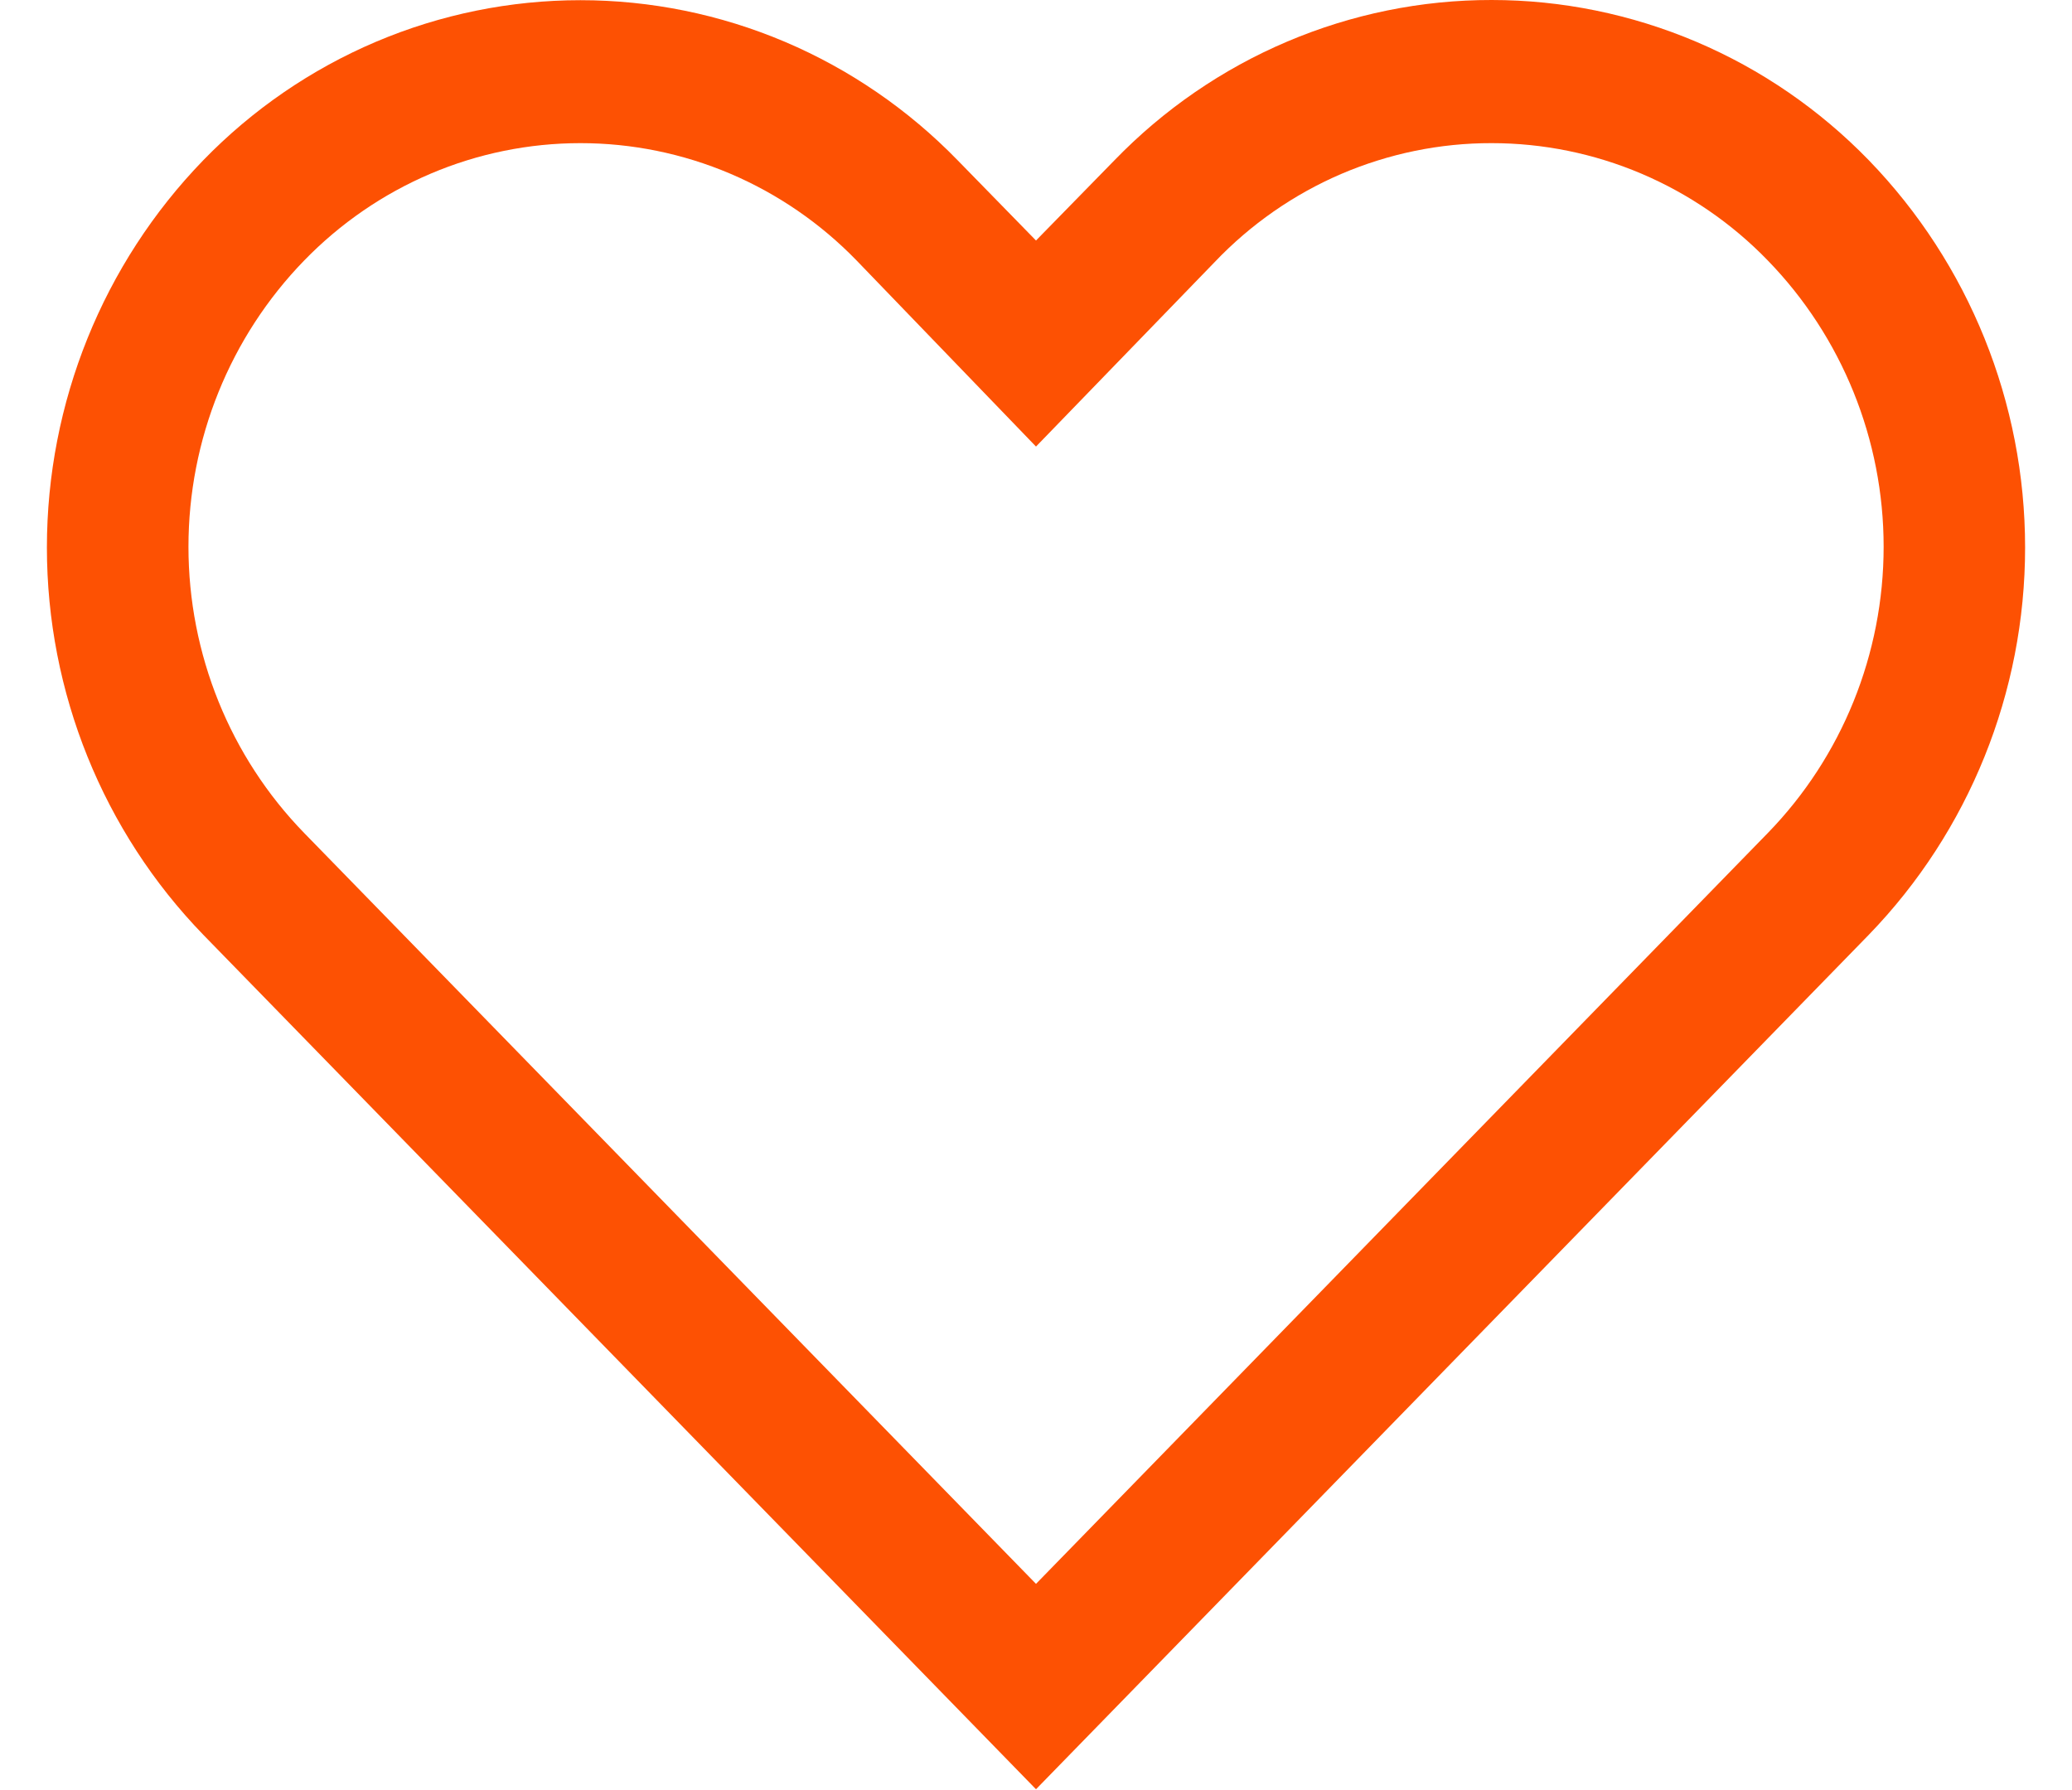
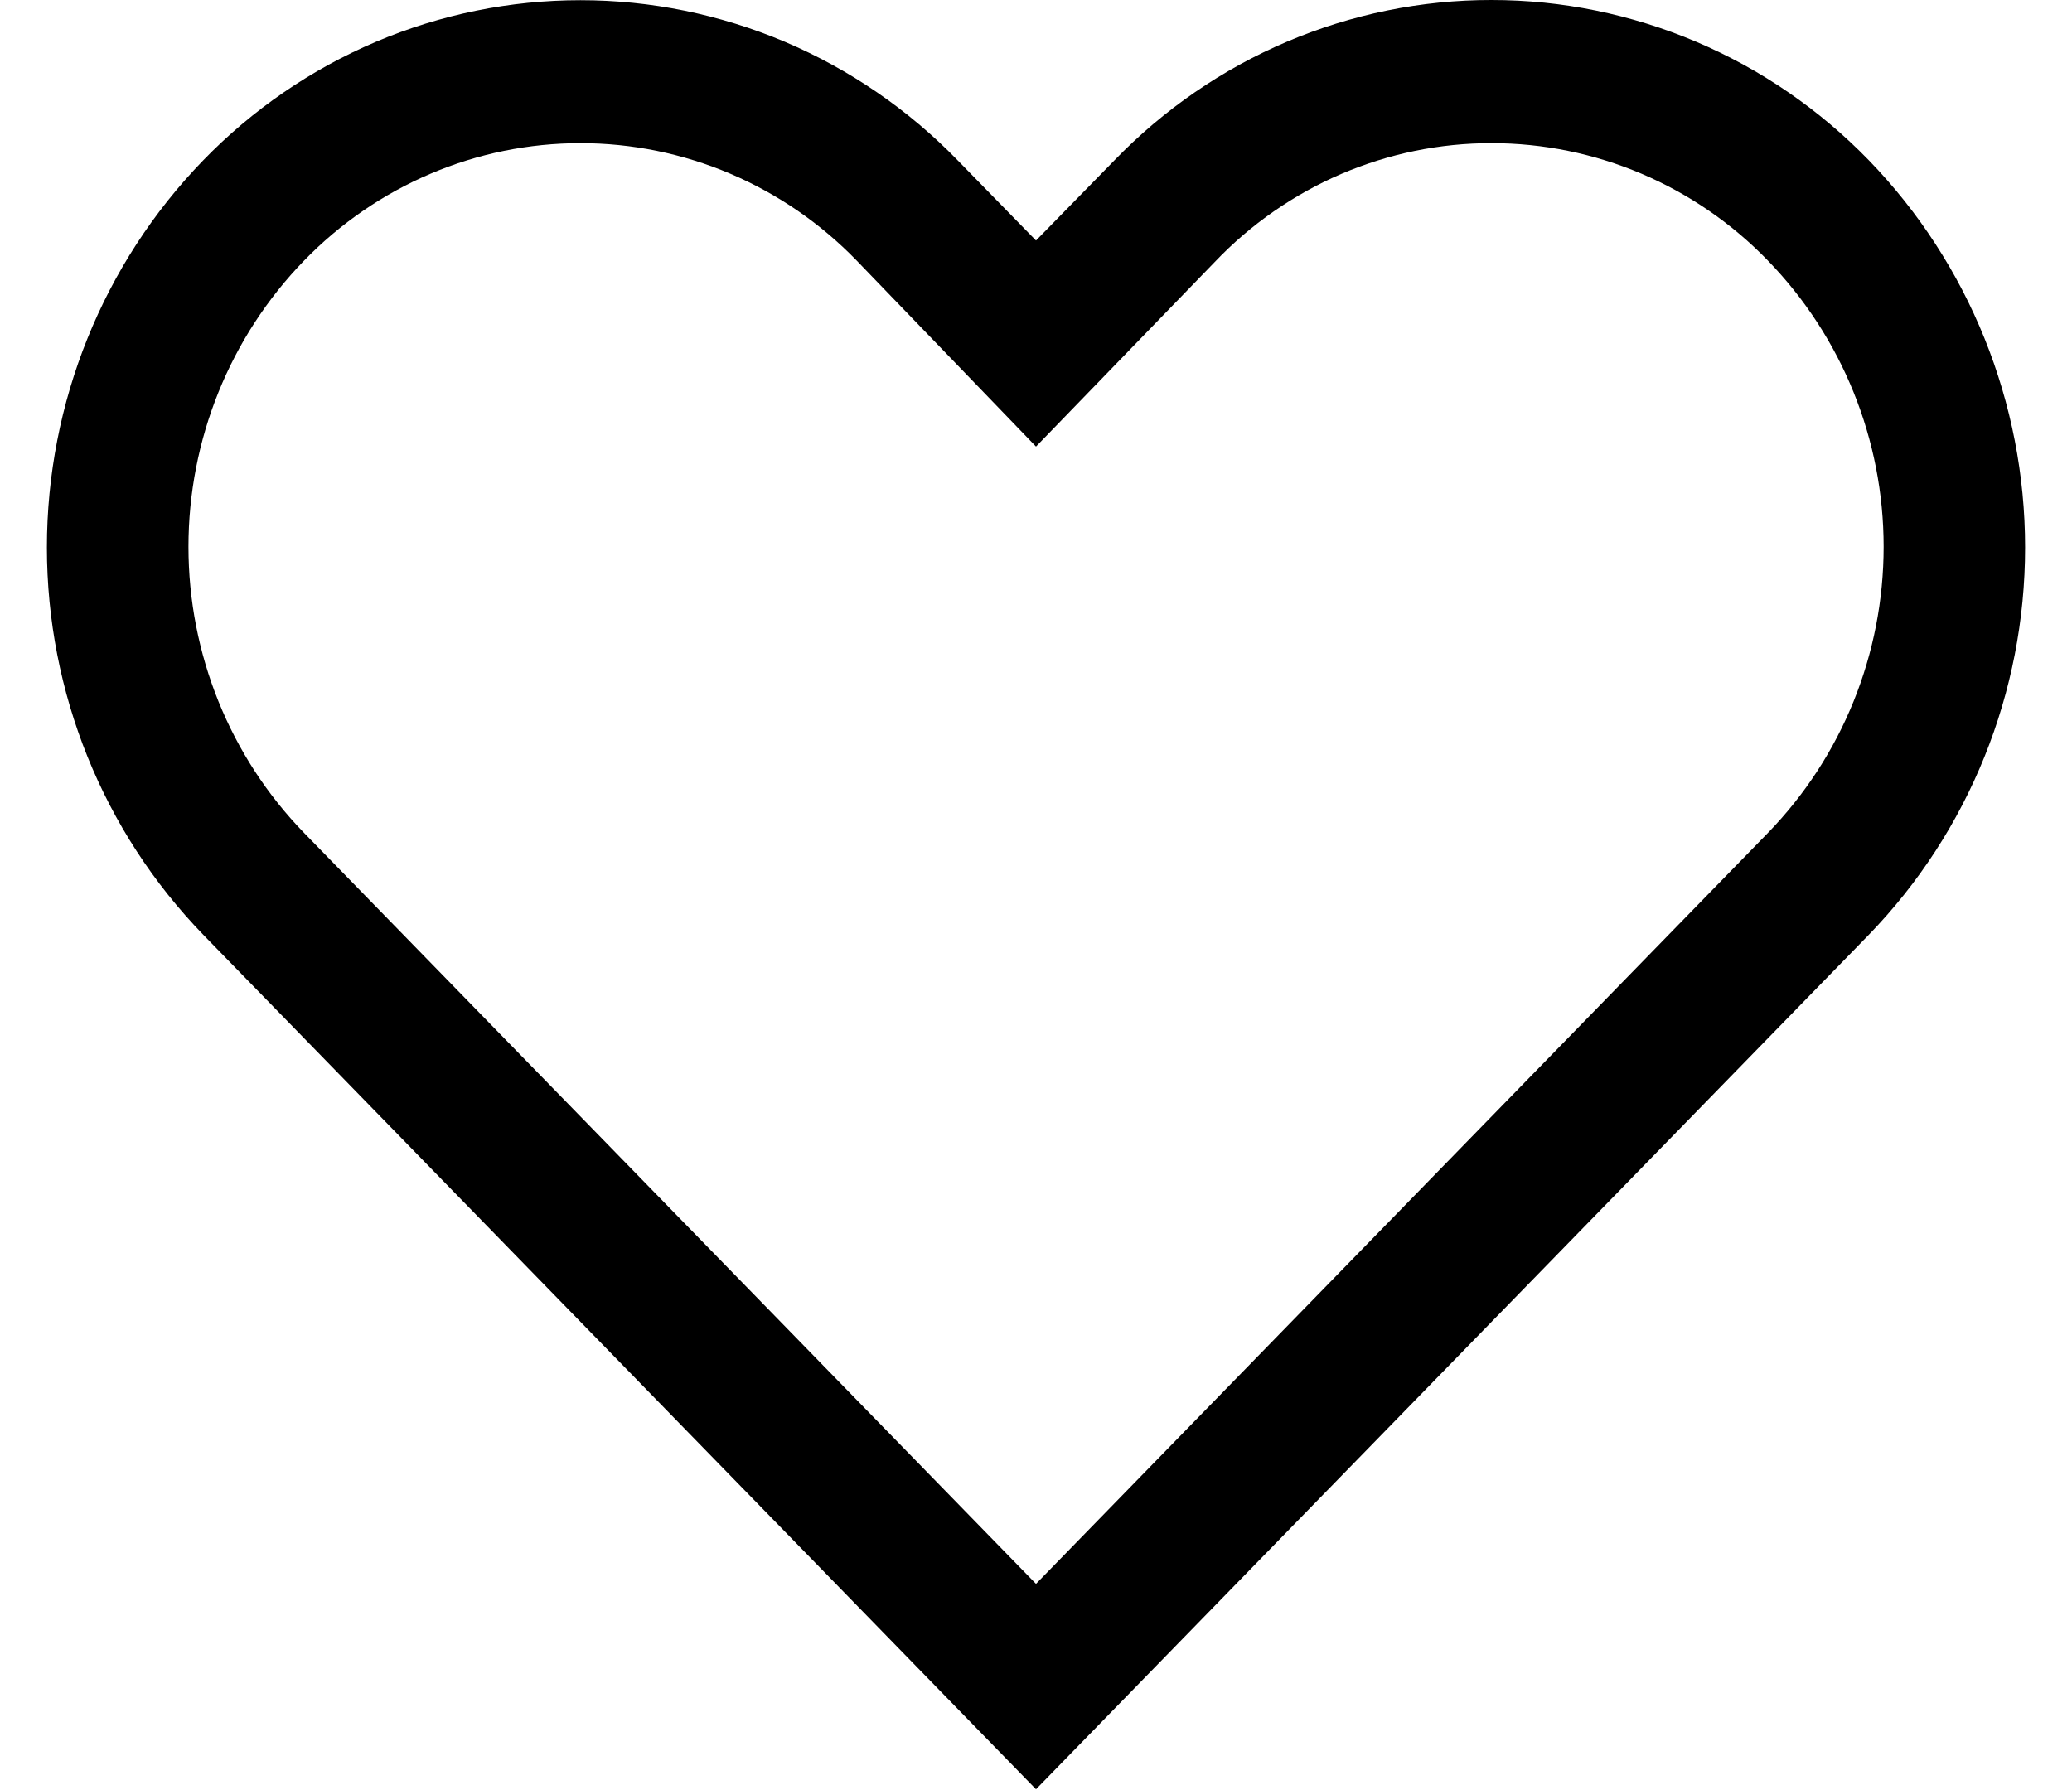
- <svg xmlns="http://www.w3.org/2000/svg" viewBox="0 0 22 19" fill="none">
-   <path d="M15.838 1.52C16.384 1.52 16.924 1.63 17.428 1.844C17.931 2.058 18.388 2.371 18.77 2.766C19.558 3.577 20 4.669 20 5.806C20 6.944 19.558 8.036 18.77 8.846L11 16.819L3.23 8.846C2.442 8.036 2.001 6.944 2.001 5.806C2.001 4.669 2.442 3.577 3.23 2.766C3.613 2.372 4.069 2.058 4.573 1.844C5.076 1.63 5.617 1.52 6.163 1.52C6.709 1.52 7.249 1.63 7.753 1.844C8.256 2.058 8.713 2.372 9.095 2.766L11 4.742L12.898 2.782C13.279 2.382 13.736 2.064 14.241 1.847C14.746 1.631 15.289 1.519 15.838 1.52ZM15.838 2.03897e-06C15.092 -0.001 14.353 0.15 13.666 0.442C12.978 0.734 12.355 1.163 11.833 1.702L11 2.554L10.168 1.702C9.645 1.164 9.021 0.736 8.334 0.444C7.646 0.152 6.908 0.002 6.163 0.002C5.417 0.002 4.679 0.152 3.991 0.444C3.304 0.736 2.68 1.164 2.158 1.702C1.094 2.8 0.498 4.276 0.498 5.814C0.498 7.352 1.094 8.828 2.158 9.926L11 19L19.843 9.926C20.906 8.828 21.502 7.352 21.502 5.814C21.502 4.276 20.906 2.8 19.843 1.702C19.32 1.163 18.697 0.735 18.009 0.443C17.321 0.151 16.583 0 15.838 2.03897e-06Z" fill="#FD5103" />
+ <svg xmlns="http://www.w3.org/2000/svg" viewBox="0 0 22 19" fill="#000">
+   <path d="M15.838 1.52C16.384 1.52 16.924 1.63 17.428 1.844C17.931 2.058 18.388 2.371 18.77 2.766C19.558 3.577 20 4.669 20 5.806C20 6.944 19.558 8.036 18.77 8.846L11 16.819L3.23 8.846C2.442 8.036 2.001 6.944 2.001 5.806C2.001 4.669 2.442 3.577 3.23 2.766C3.613 2.372 4.069 2.058 4.573 1.844C5.076 1.63 5.617 1.52 6.163 1.52C6.709 1.52 7.249 1.63 7.753 1.844C8.256 2.058 8.713 2.372 9.095 2.766L11 4.742L12.898 2.782C13.279 2.382 13.736 2.064 14.241 1.847C14.746 1.631 15.289 1.519 15.838 1.52ZM15.838 2.03897e-06C15.092 -0.001 14.353 0.15 13.666 0.442C12.978 0.734 12.355 1.163 11.833 1.702L11 2.554L10.168 1.702C9.645 1.164 9.021 0.736 8.334 0.444C7.646 0.152 6.908 0.002 6.163 0.002C5.417 0.002 4.679 0.152 3.991 0.444C3.304 0.736 2.68 1.164 2.158 1.702C1.094 2.8 0.498 4.276 0.498 5.814C0.498 7.352 1.094 8.828 2.158 9.926L11 19L19.843 9.926C20.906 8.828 21.502 7.352 21.502 5.814C21.502 4.276 20.906 2.8 19.843 1.702C19.32 1.163 18.697 0.735 18.009 0.443C17.321 0.151 16.583 0 15.838 2.03897e-06Z" fill="#000" />
</svg>
